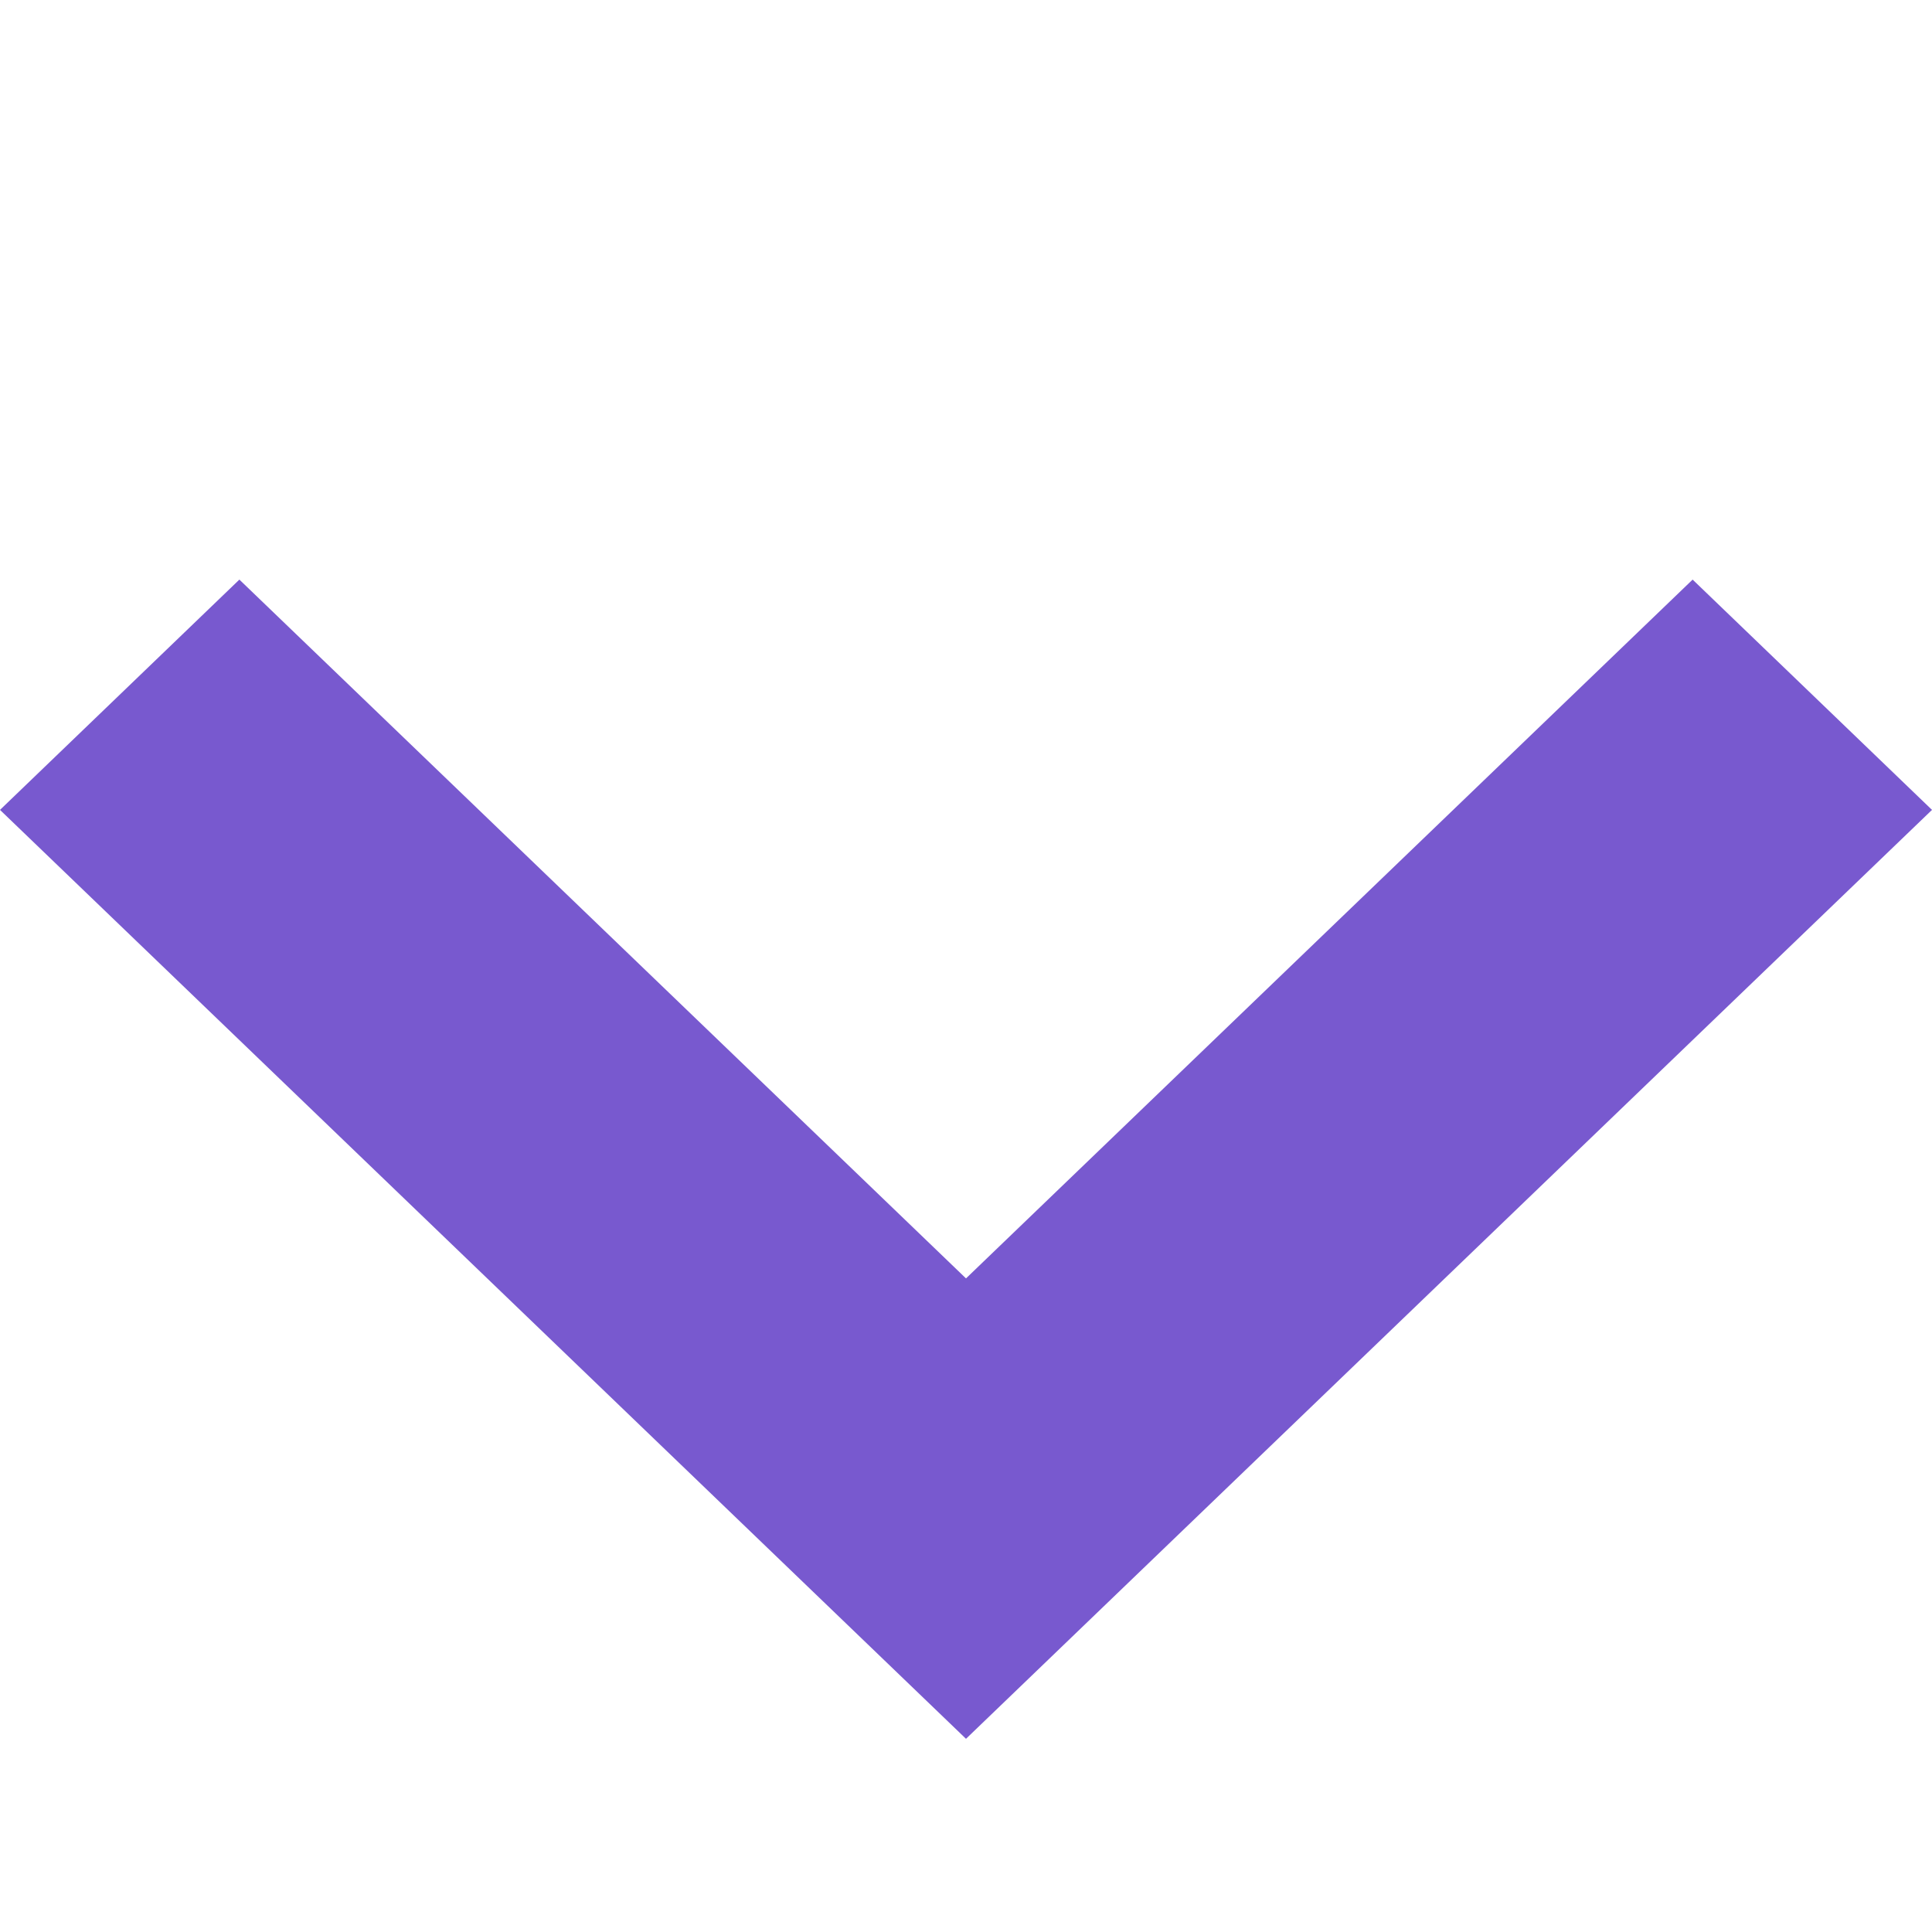
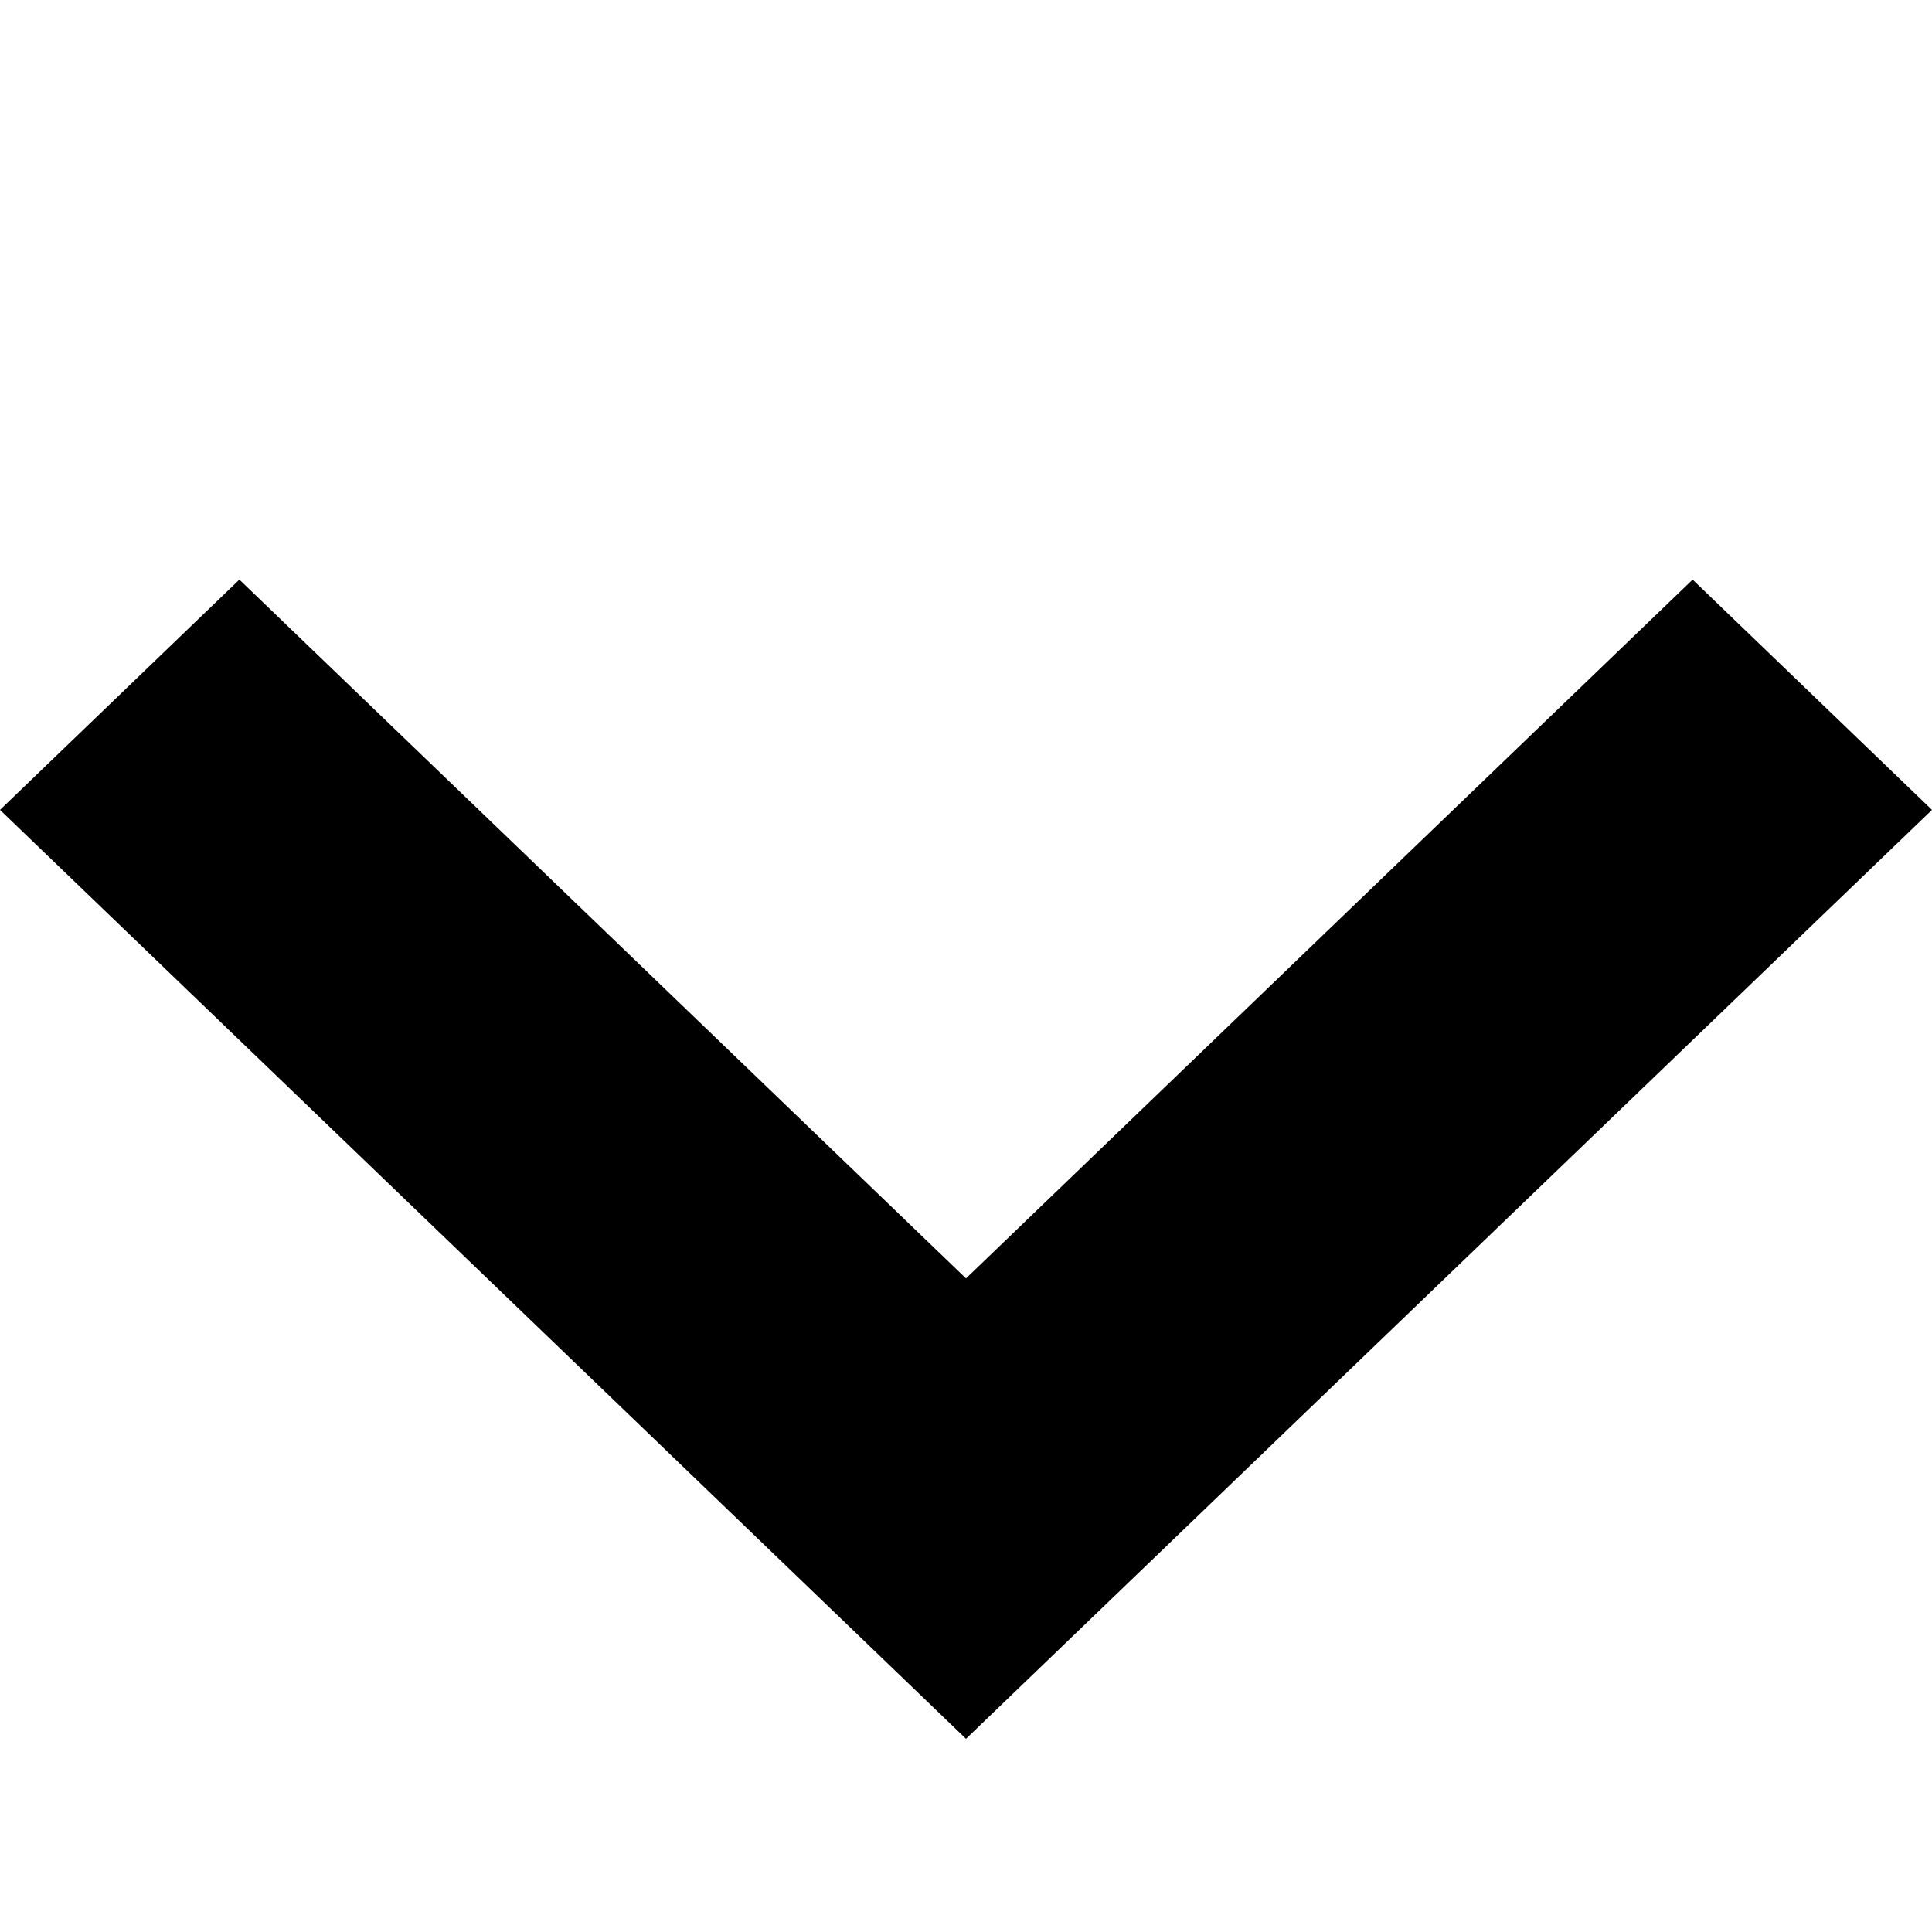
- <svg xmlns="http://www.w3.org/2000/svg" width="10" height="10" viewBox="0 0 10 10" fill="none">
-   <path fill-rule="evenodd" clip-rule="evenodd" d="M0 4.192L1.239 3L5 6.617L8.761 3L10 4.192L5 9L0 4.192Z" fill="#7859CF" />
+ <svg xmlns="http://www.w3.org/2000/svg" width="10" height="10" viewBox="0 0 10 10">
+   <path fill-rule="evenodd" clip-rule="evenodd" d="M0 4.192L1.239 3L5 6.617L8.761 3L10 4.192L5 9L0 4.192Z" fill="#currentColor" />
</svg>
